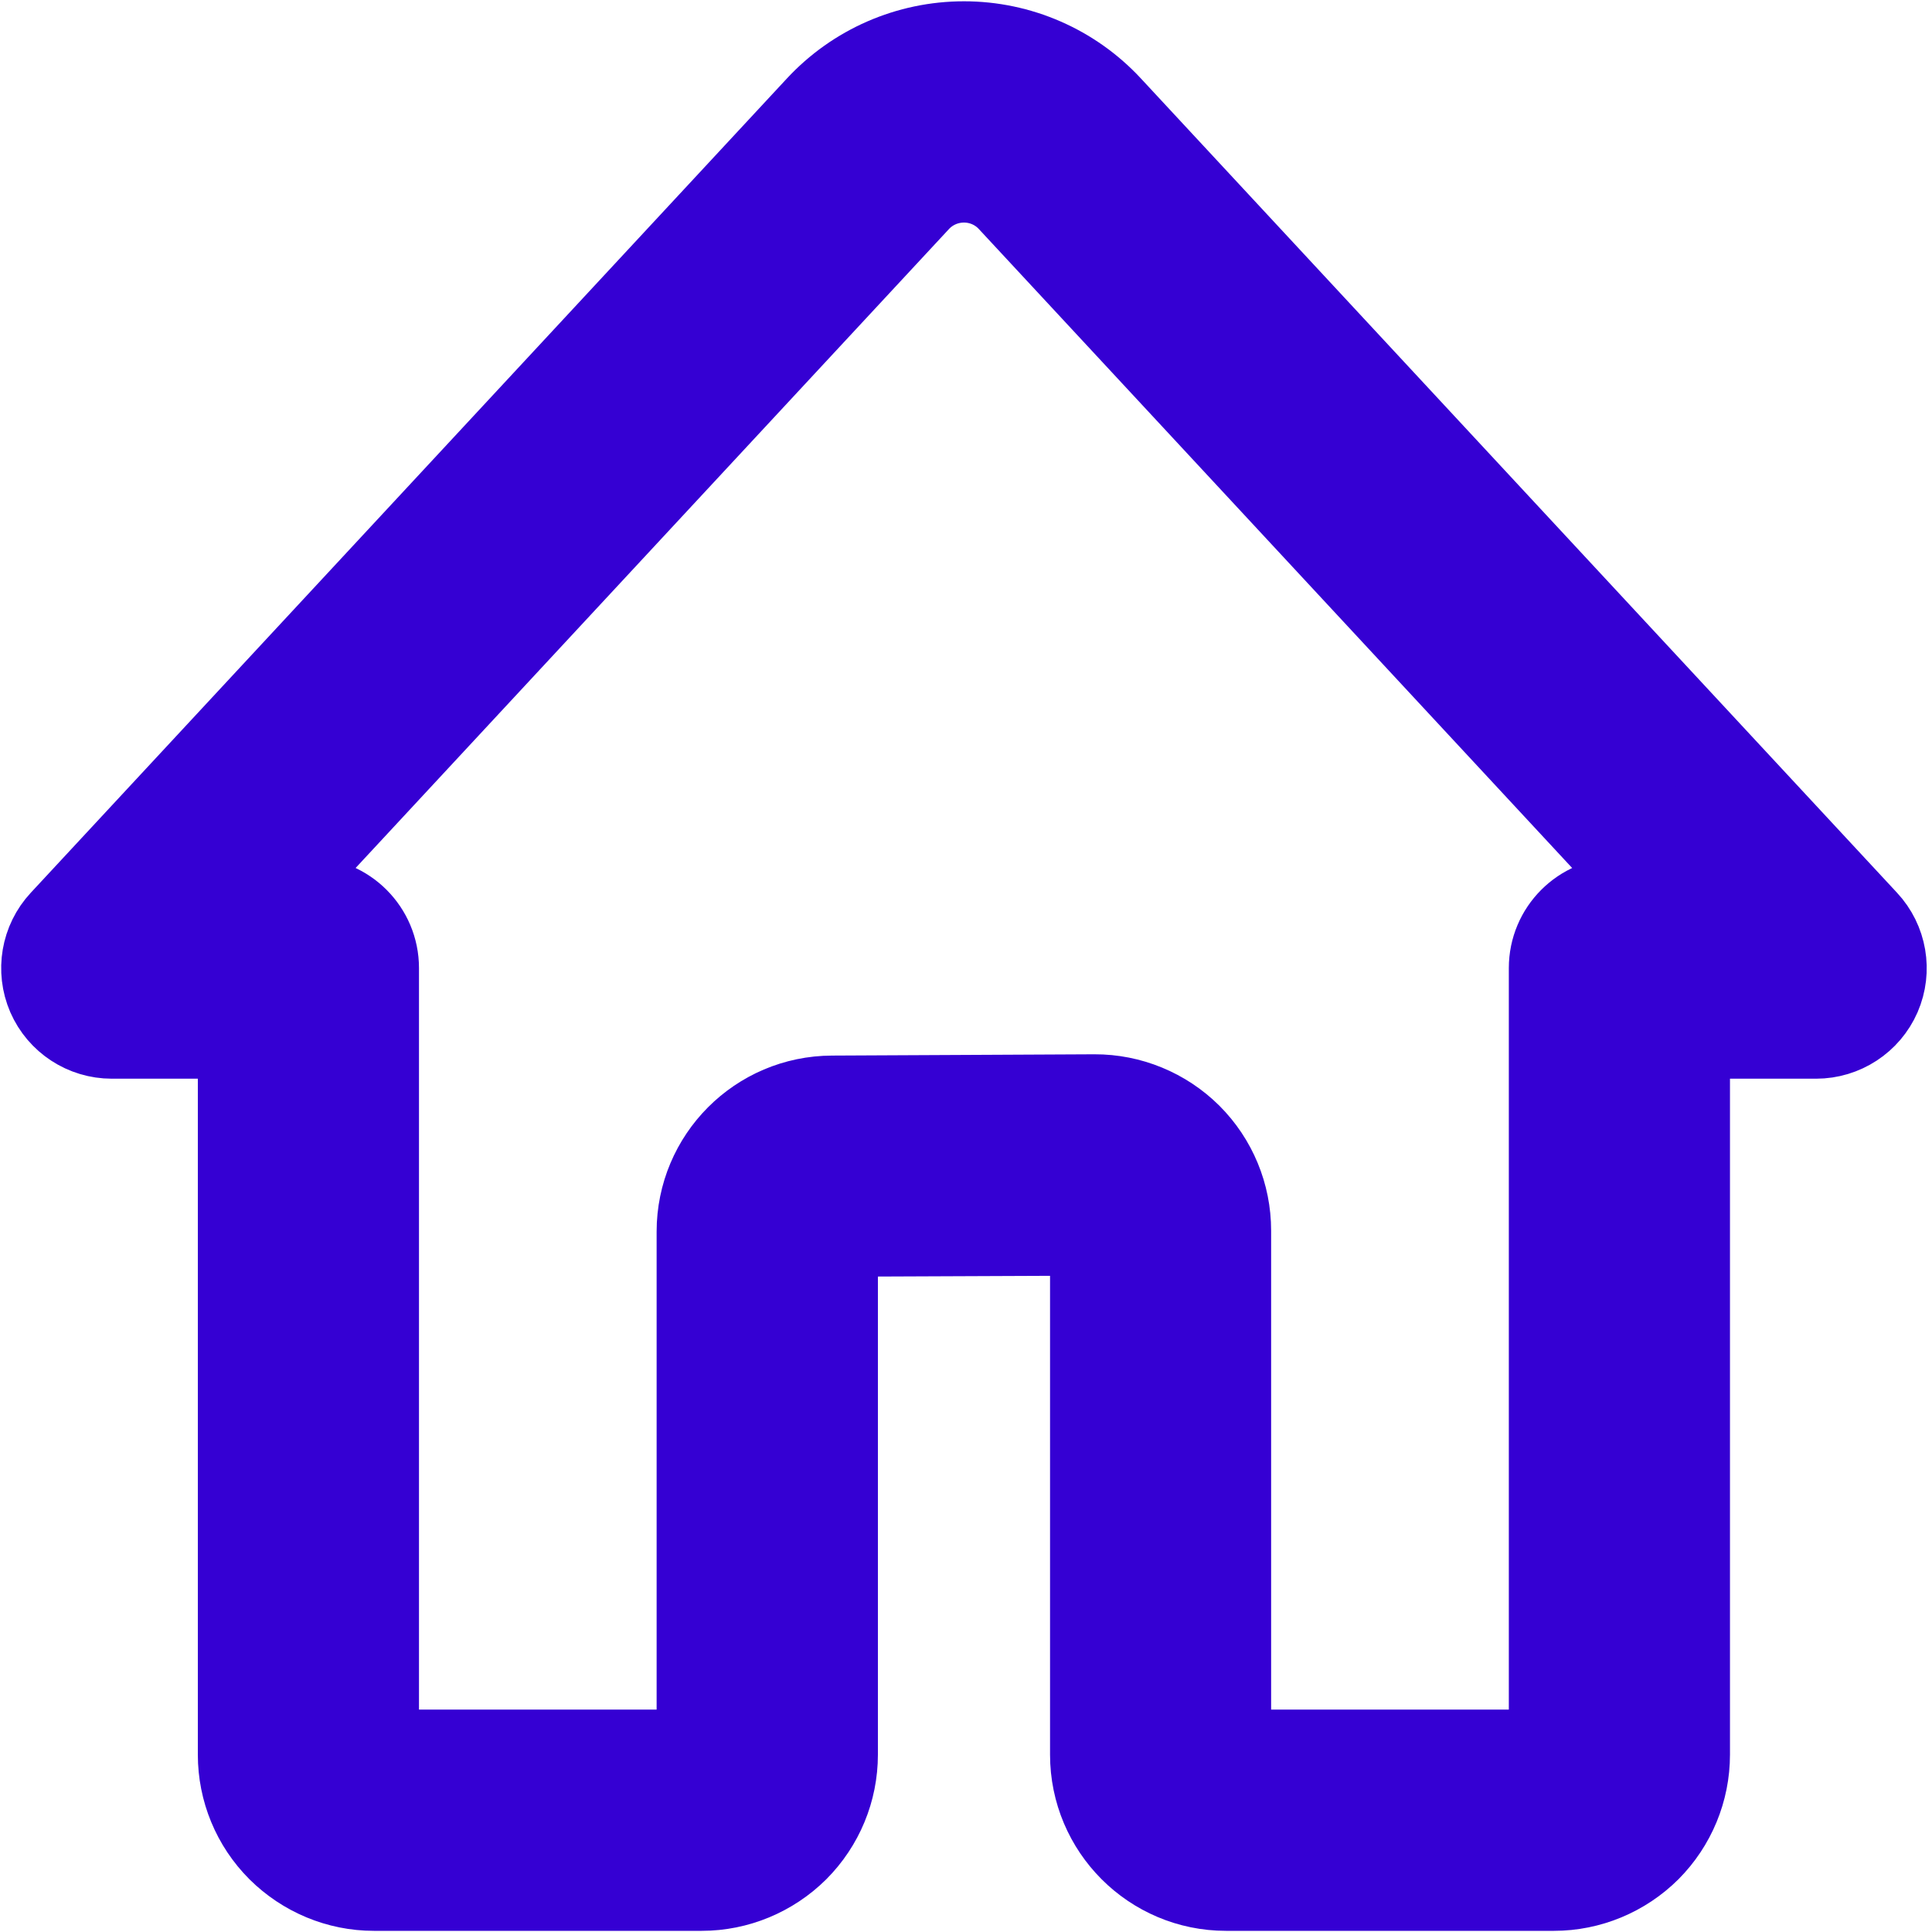
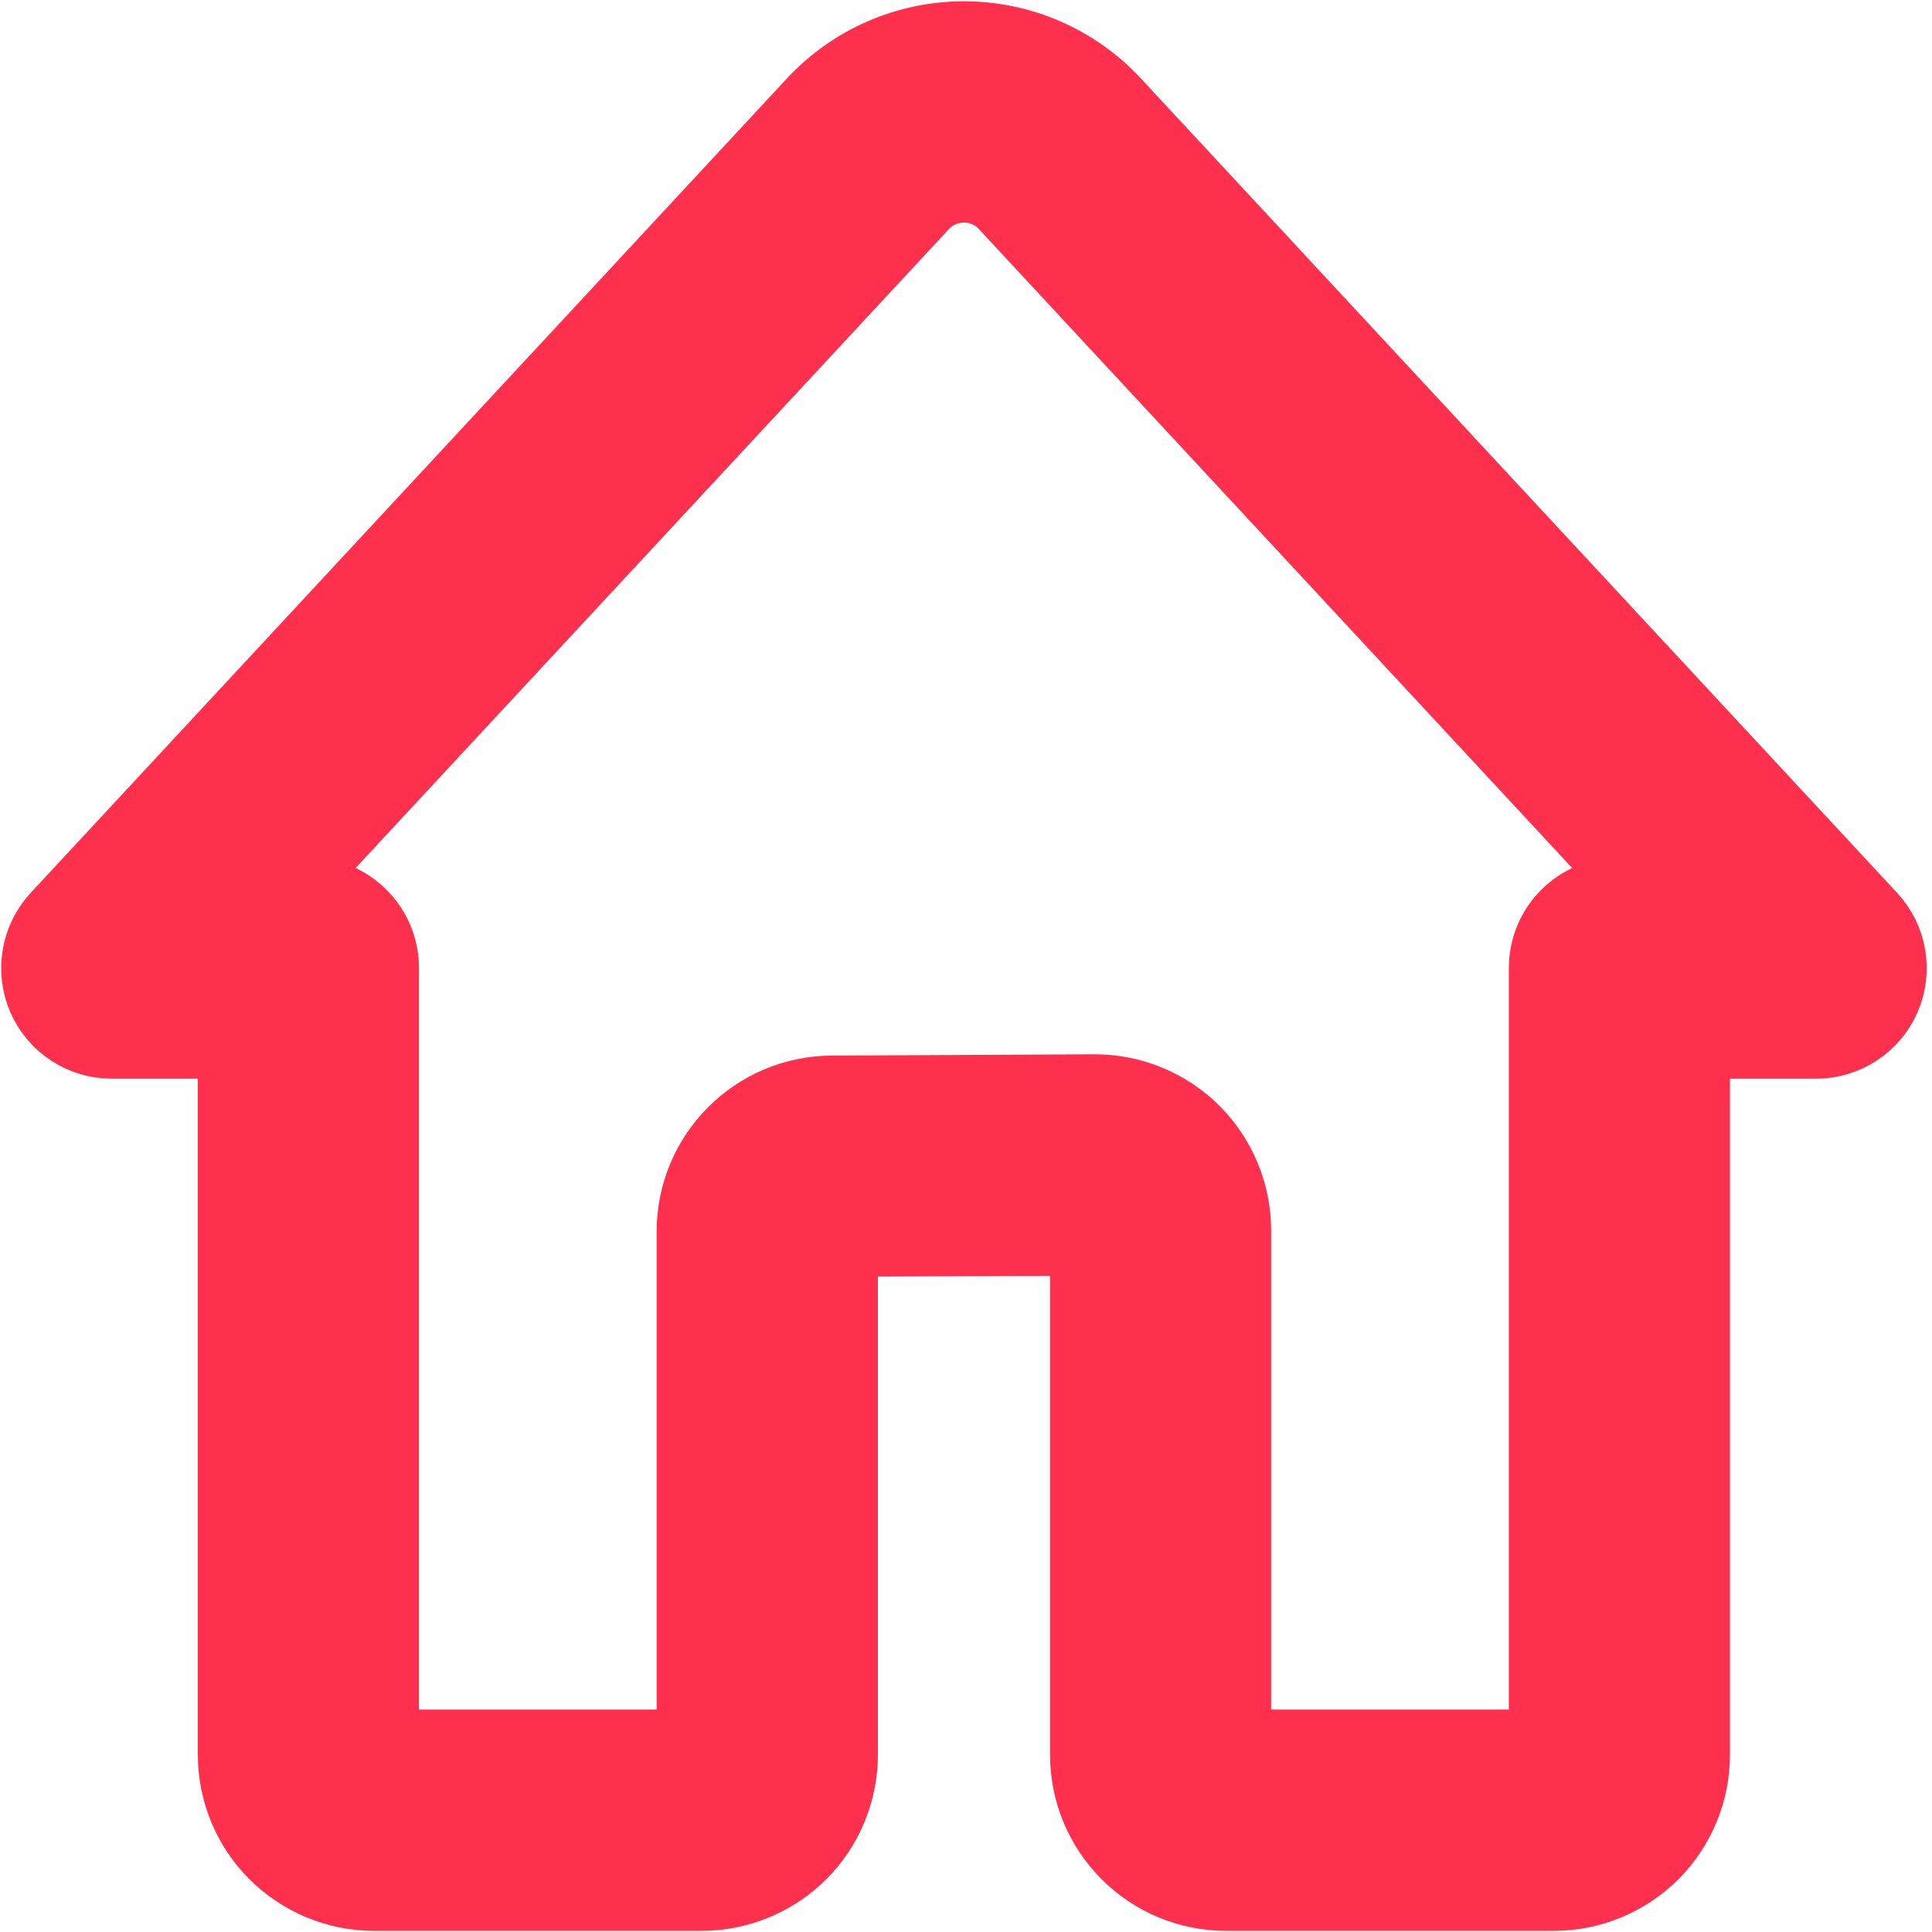
<svg xmlns="http://www.w3.org/2000/svg" viewBox="0 0 30 30" width="30px" height="30px">
-   <path stroke-width="1.4" stroke="#3500d3" fill="#3500d3" d="M 12.932 19.125 C 12.932 19.125 17.005 19.108 17.005 19.108 C 17.005 19.108 17.005 27.246 17.005 27.246 C 17.005 28.371 17.916 29.282 19.038 29.282 C 20.395 29.282 22.774 29.282 24.129 29.282 C 24.668 29.282 25.186 29.066 25.568 28.686 C 25.949 28.303 26.163 27.786 26.163 27.246 L 26.163 16.05 C 26.163 16.05 28.2 16.05 28.2 16.05 C 28.604 16.05 28.972 15.81 29.134 15.439 C 29.295 15.068 29.221 14.636 28.945 14.34 C 28.945 14.34 20.666 5.424 17.204 1.696 C 16.628 1.074 15.817 0.72 14.969 0.72 C 14.118 0.72 13.308 1.074 12.731 1.696 C 9.269 5.424 0.99 14.34 0.99 14.34 C 0.715 14.636 0.642 15.068 0.802 15.439 C 0.964 15.81 1.331 16.05 1.736 16.05 L 3.772 16.05 L 3.772 27.246 C 3.772 27.786 3.985 28.303 4.368 28.686 C 4.751 29.066 5.267 29.282 5.806 29.282 C 7.163 29.282 9.542 29.282 10.896 29.282 C 11.435 29.282 11.953 29.066 12.336 28.686 C 12.718 28.303 12.932 27.786 12.932 27.246 L 12.932 19.125 Z M 24.129 27.246 L 19.038 27.246 L 19.038 19.108 C 19.038 18.568 18.824 18.048 18.439 17.664 C 18.056 17.284 17.536 17.069 16.995 17.071 C 15.863 17.077 14.051 17.085 12.923 17.091 C 11.802 17.094 10.896 18.004 10.896 19.125 L 10.896 27.246 L 5.806 27.246 L 5.806 15.032 C 5.806 14.47 5.35 14.014 4.789 14.014 L 4.069 14.014 C 4.069 14.014 14.221 3.082 14.221 3.082 C 14.414 2.873 14.685 2.756 14.969 2.756 C 15.251 2.756 15.522 2.873 15.714 3.082 L 25.865 14.014 C 25.865 14.014 25.147 14.014 25.147 14.014 C 24.585 14.014 24.129 14.47 24.129 15.032 L 24.129 27.246 Z" />
+   <path stroke-width="1.4" stroke="#ff304e" fill="#ff304e" d="M 12.932 19.125 C 12.932 19.125 17.005 19.108 17.005 19.108 C 17.005 19.108 17.005 27.246 17.005 27.246 C 17.005 28.371 17.916 29.282 19.038 29.282 C 20.395 29.282 22.774 29.282 24.129 29.282 C 24.668 29.282 25.186 29.066 25.568 28.686 C 25.949 28.303 26.163 27.786 26.163 27.246 L 26.163 16.05 C 26.163 16.05 28.2 16.05 28.2 16.05 C 28.604 16.05 28.972 15.81 29.134 15.439 C 29.295 15.068 29.221 14.636 28.945 14.34 C 28.945 14.34 20.666 5.424 17.204 1.696 C 16.628 1.074 15.817 0.72 14.969 0.72 C 14.118 0.72 13.308 1.074 12.731 1.696 C 9.269 5.424 0.99 14.34 0.99 14.34 C 0.715 14.636 0.642 15.068 0.802 15.439 C 0.964 15.81 1.331 16.05 1.736 16.05 L 3.772 16.05 L 3.772 27.246 C 3.772 27.786 3.985 28.303 4.368 28.686 C 4.751 29.066 5.267 29.282 5.806 29.282 C 7.163 29.282 9.542 29.282 10.896 29.282 C 11.435 29.282 11.953 29.066 12.336 28.686 C 12.718 28.303 12.932 27.786 12.932 27.246 L 12.932 19.125 Z M 24.129 27.246 L 19.038 27.246 L 19.038 19.108 C 19.038 18.568 18.824 18.048 18.439 17.664 C 18.056 17.284 17.536 17.069 16.995 17.071 C 15.863 17.077 14.051 17.085 12.923 17.091 C 11.802 17.094 10.896 18.004 10.896 19.125 L 10.896 27.246 L 5.806 27.246 L 5.806 15.032 C 5.806 14.47 5.35 14.014 4.789 14.014 L 4.069 14.014 C 4.069 14.014 14.221 3.082 14.221 3.082 C 14.414 2.873 14.685 2.756 14.969 2.756 C 15.251 2.756 15.522 2.873 15.714 3.082 L 25.865 14.014 C 25.865 14.014 25.147 14.014 25.147 14.014 C 24.585 14.014 24.129 14.47 24.129 15.032 L 24.129 27.246 Z" />
</svg>
